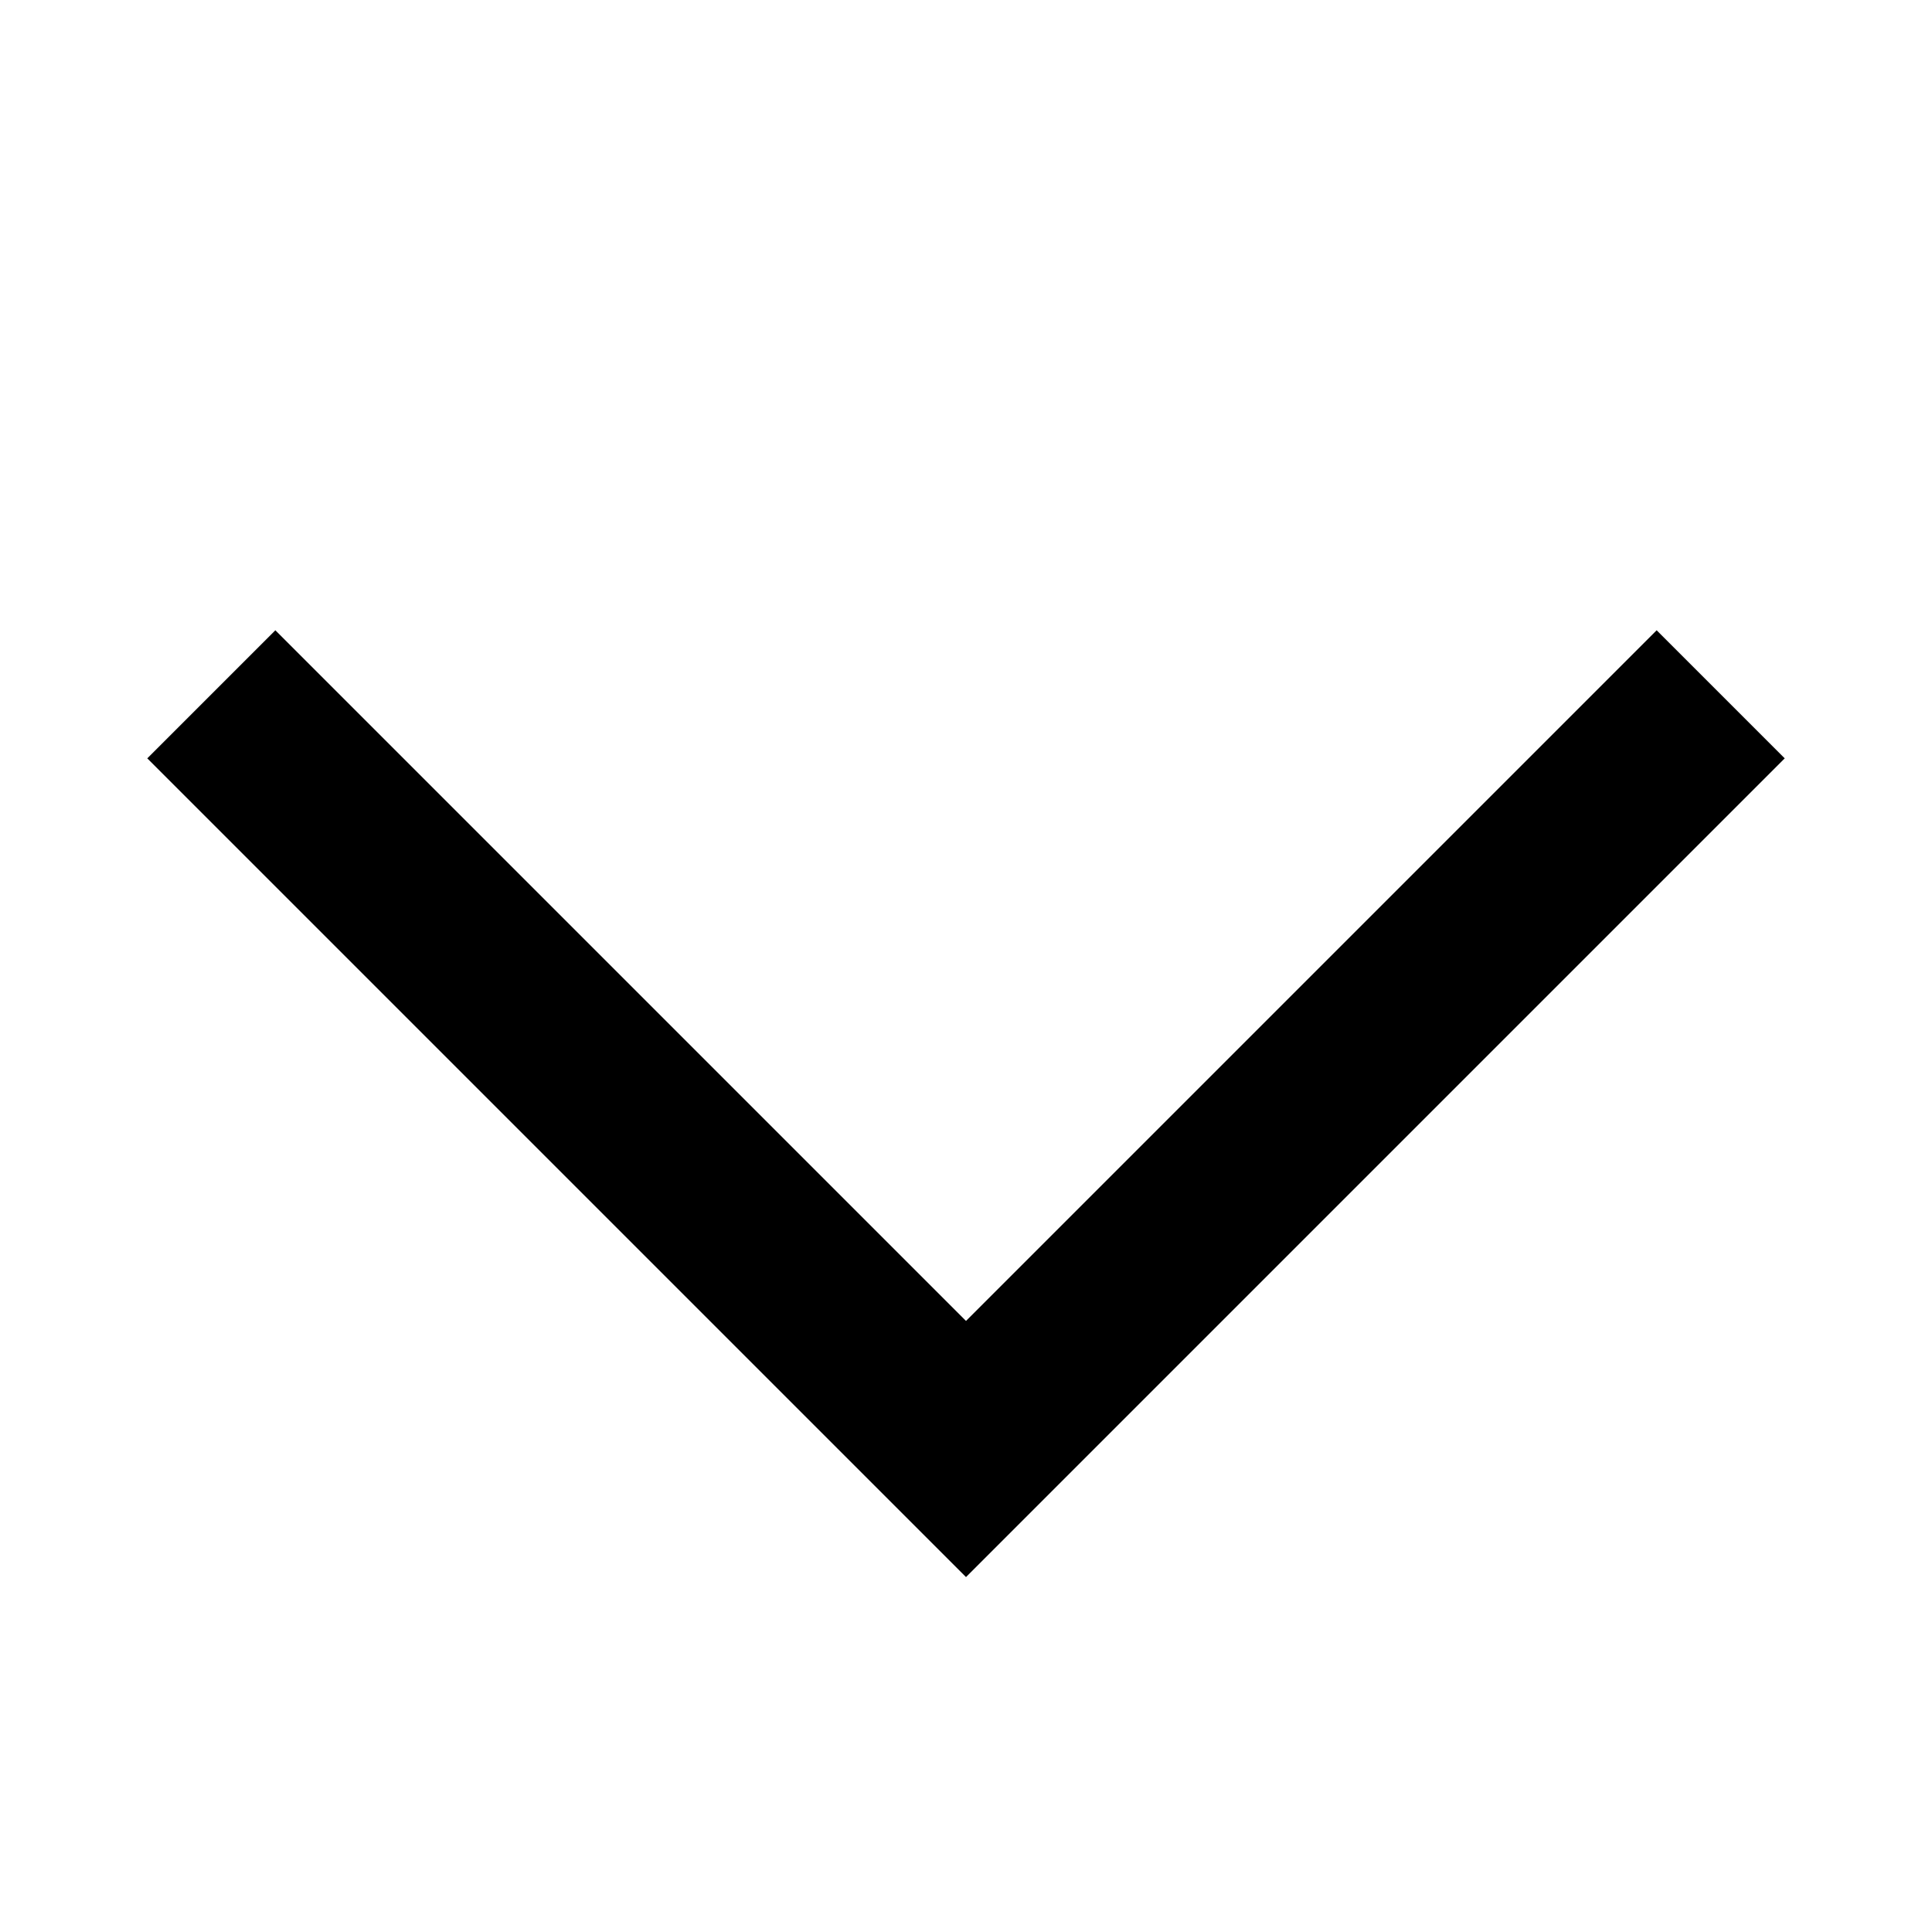
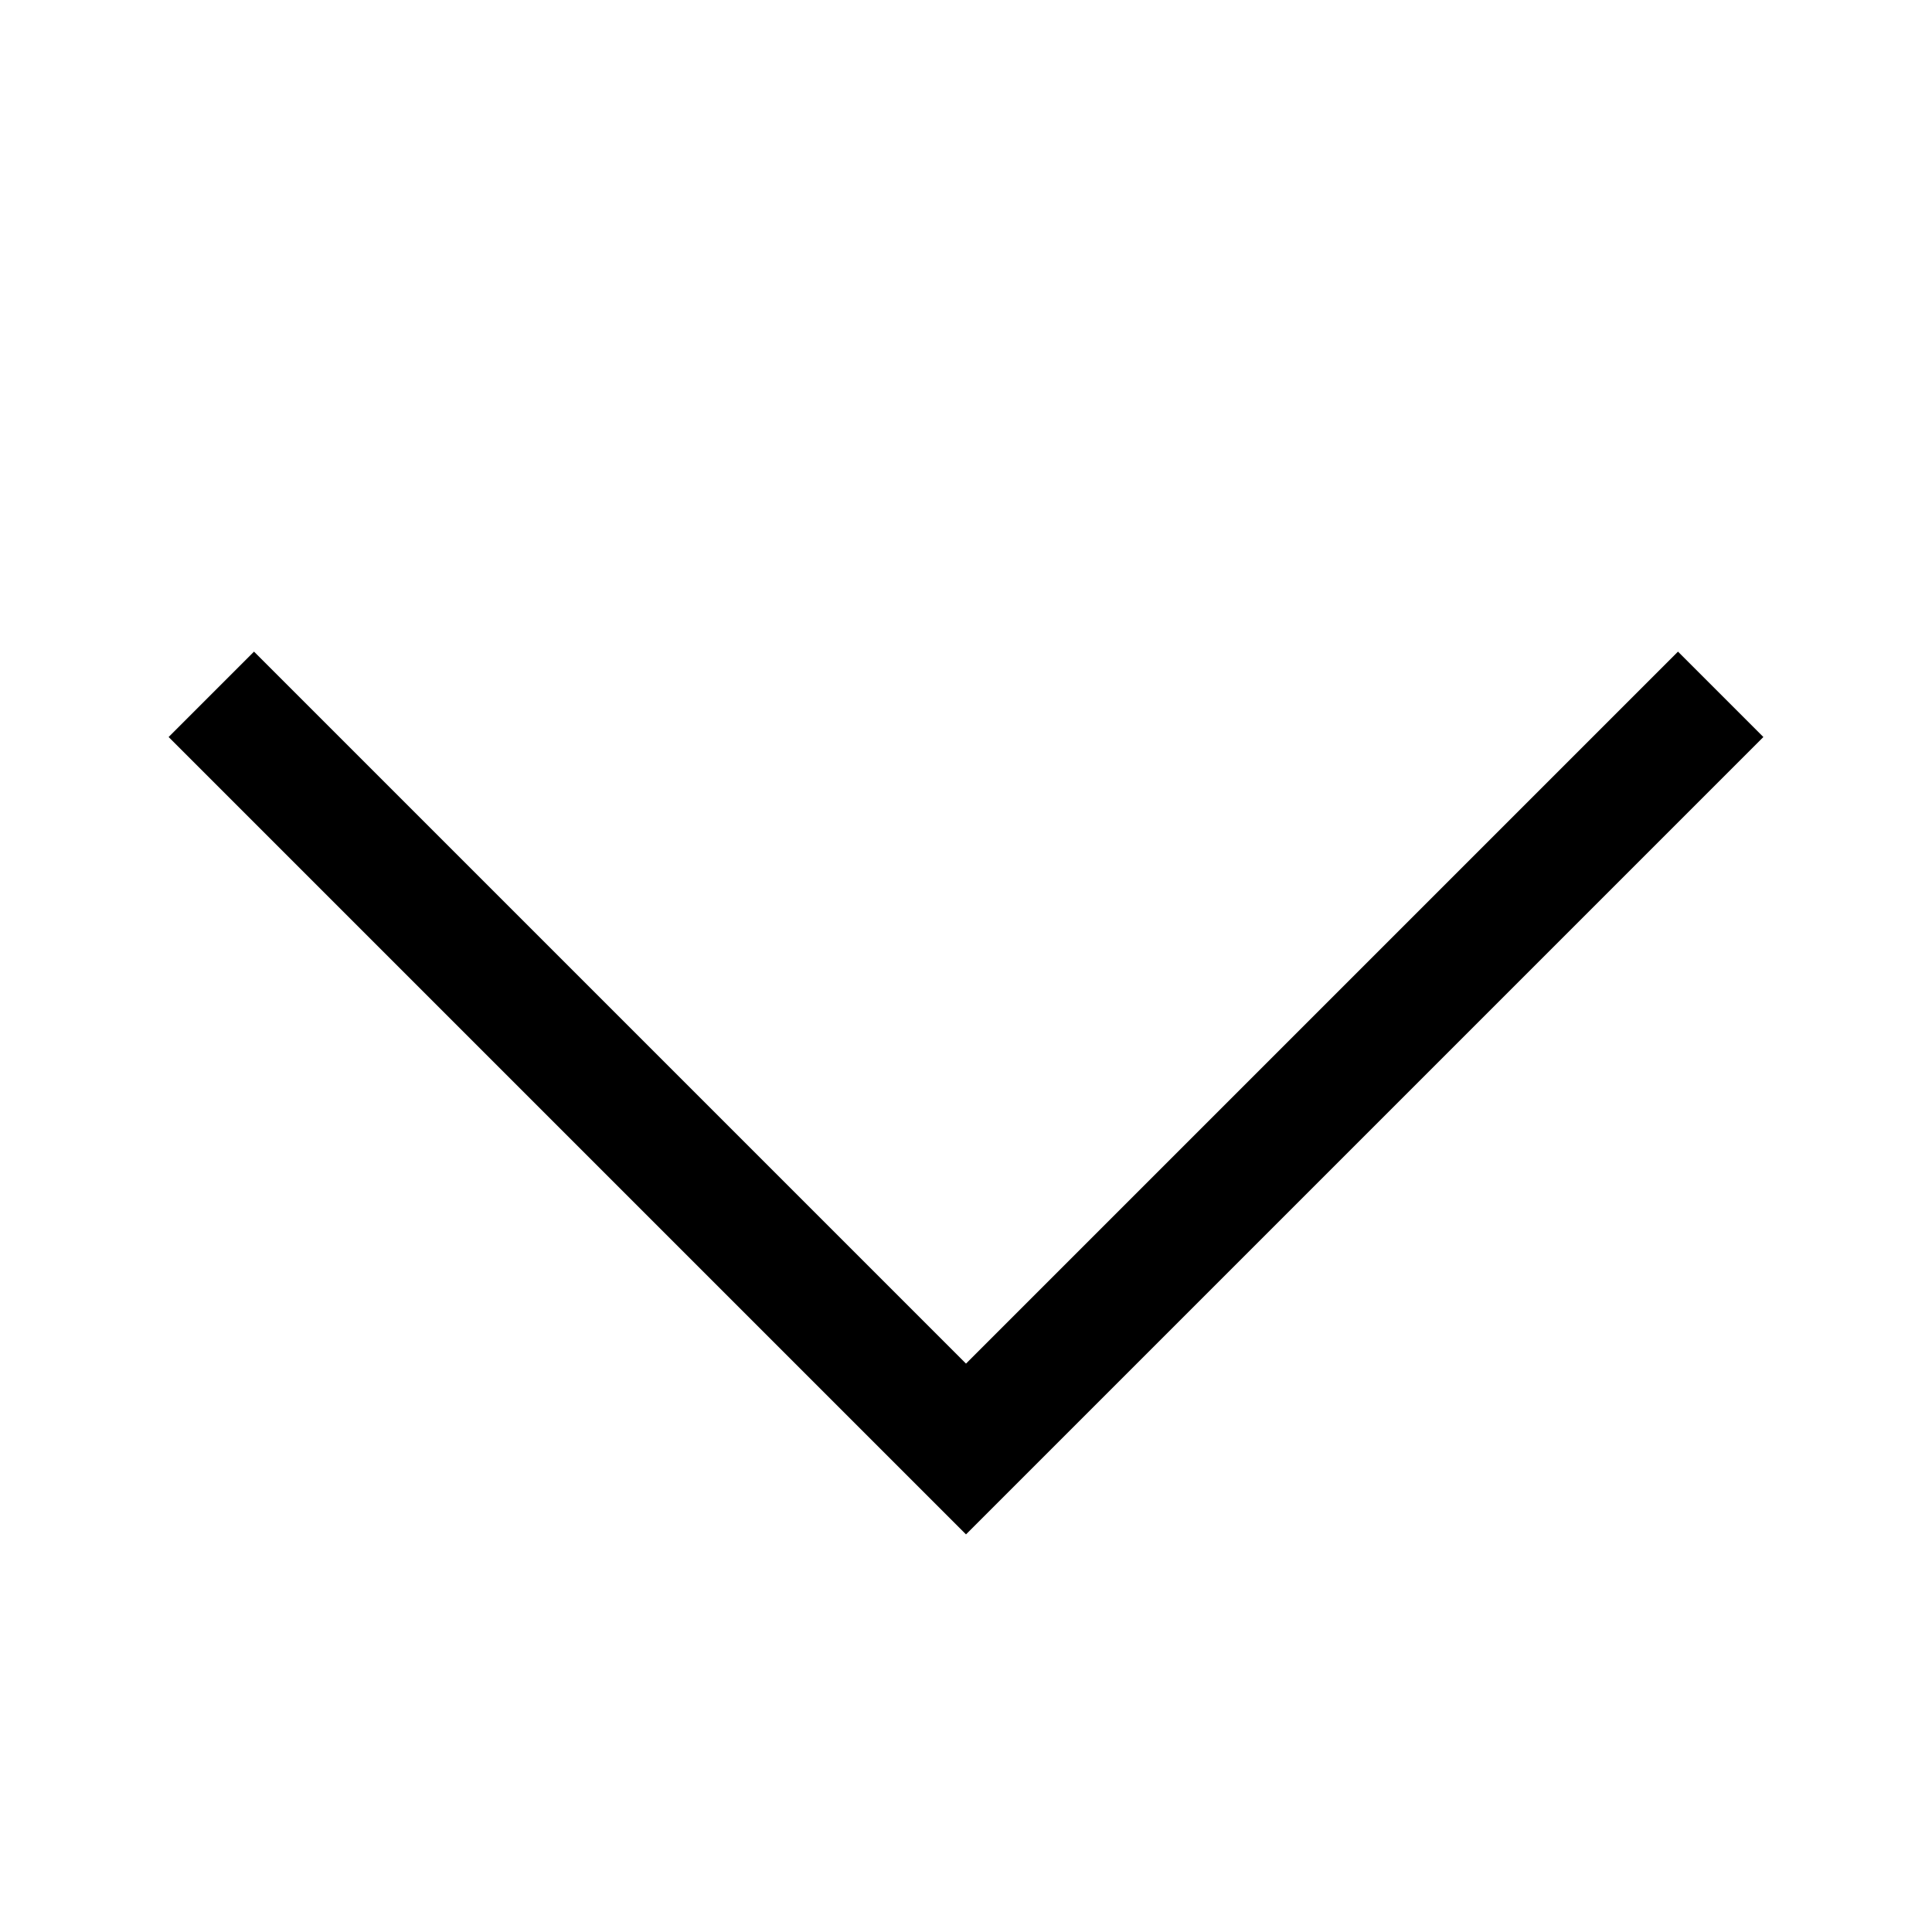
- <svg xmlns="http://www.w3.org/2000/svg" version="1.1" id="Layer_1" viewBox="0 0 32 32" xml:space="preserve">
-   <polyline style="fill:none;stroke:currentColor;stroke-width:3;stroke-miterlimit:10;" points="28.5,11.5 16,24 3.5,11.5 " />
+ <svg xmlns="http://www.w3.org/2000/svg" width="30" height="30" version="1.1" id="Layer_1" viewBox="0 0 32 32" xml:space="preserve">
+   <polyline style="fill:none;stroke:#000000;stroke-width:2;stroke-miterlimit:10;" points="28.5,11.5 16,24 3.5,11.5 " />
</svg>
